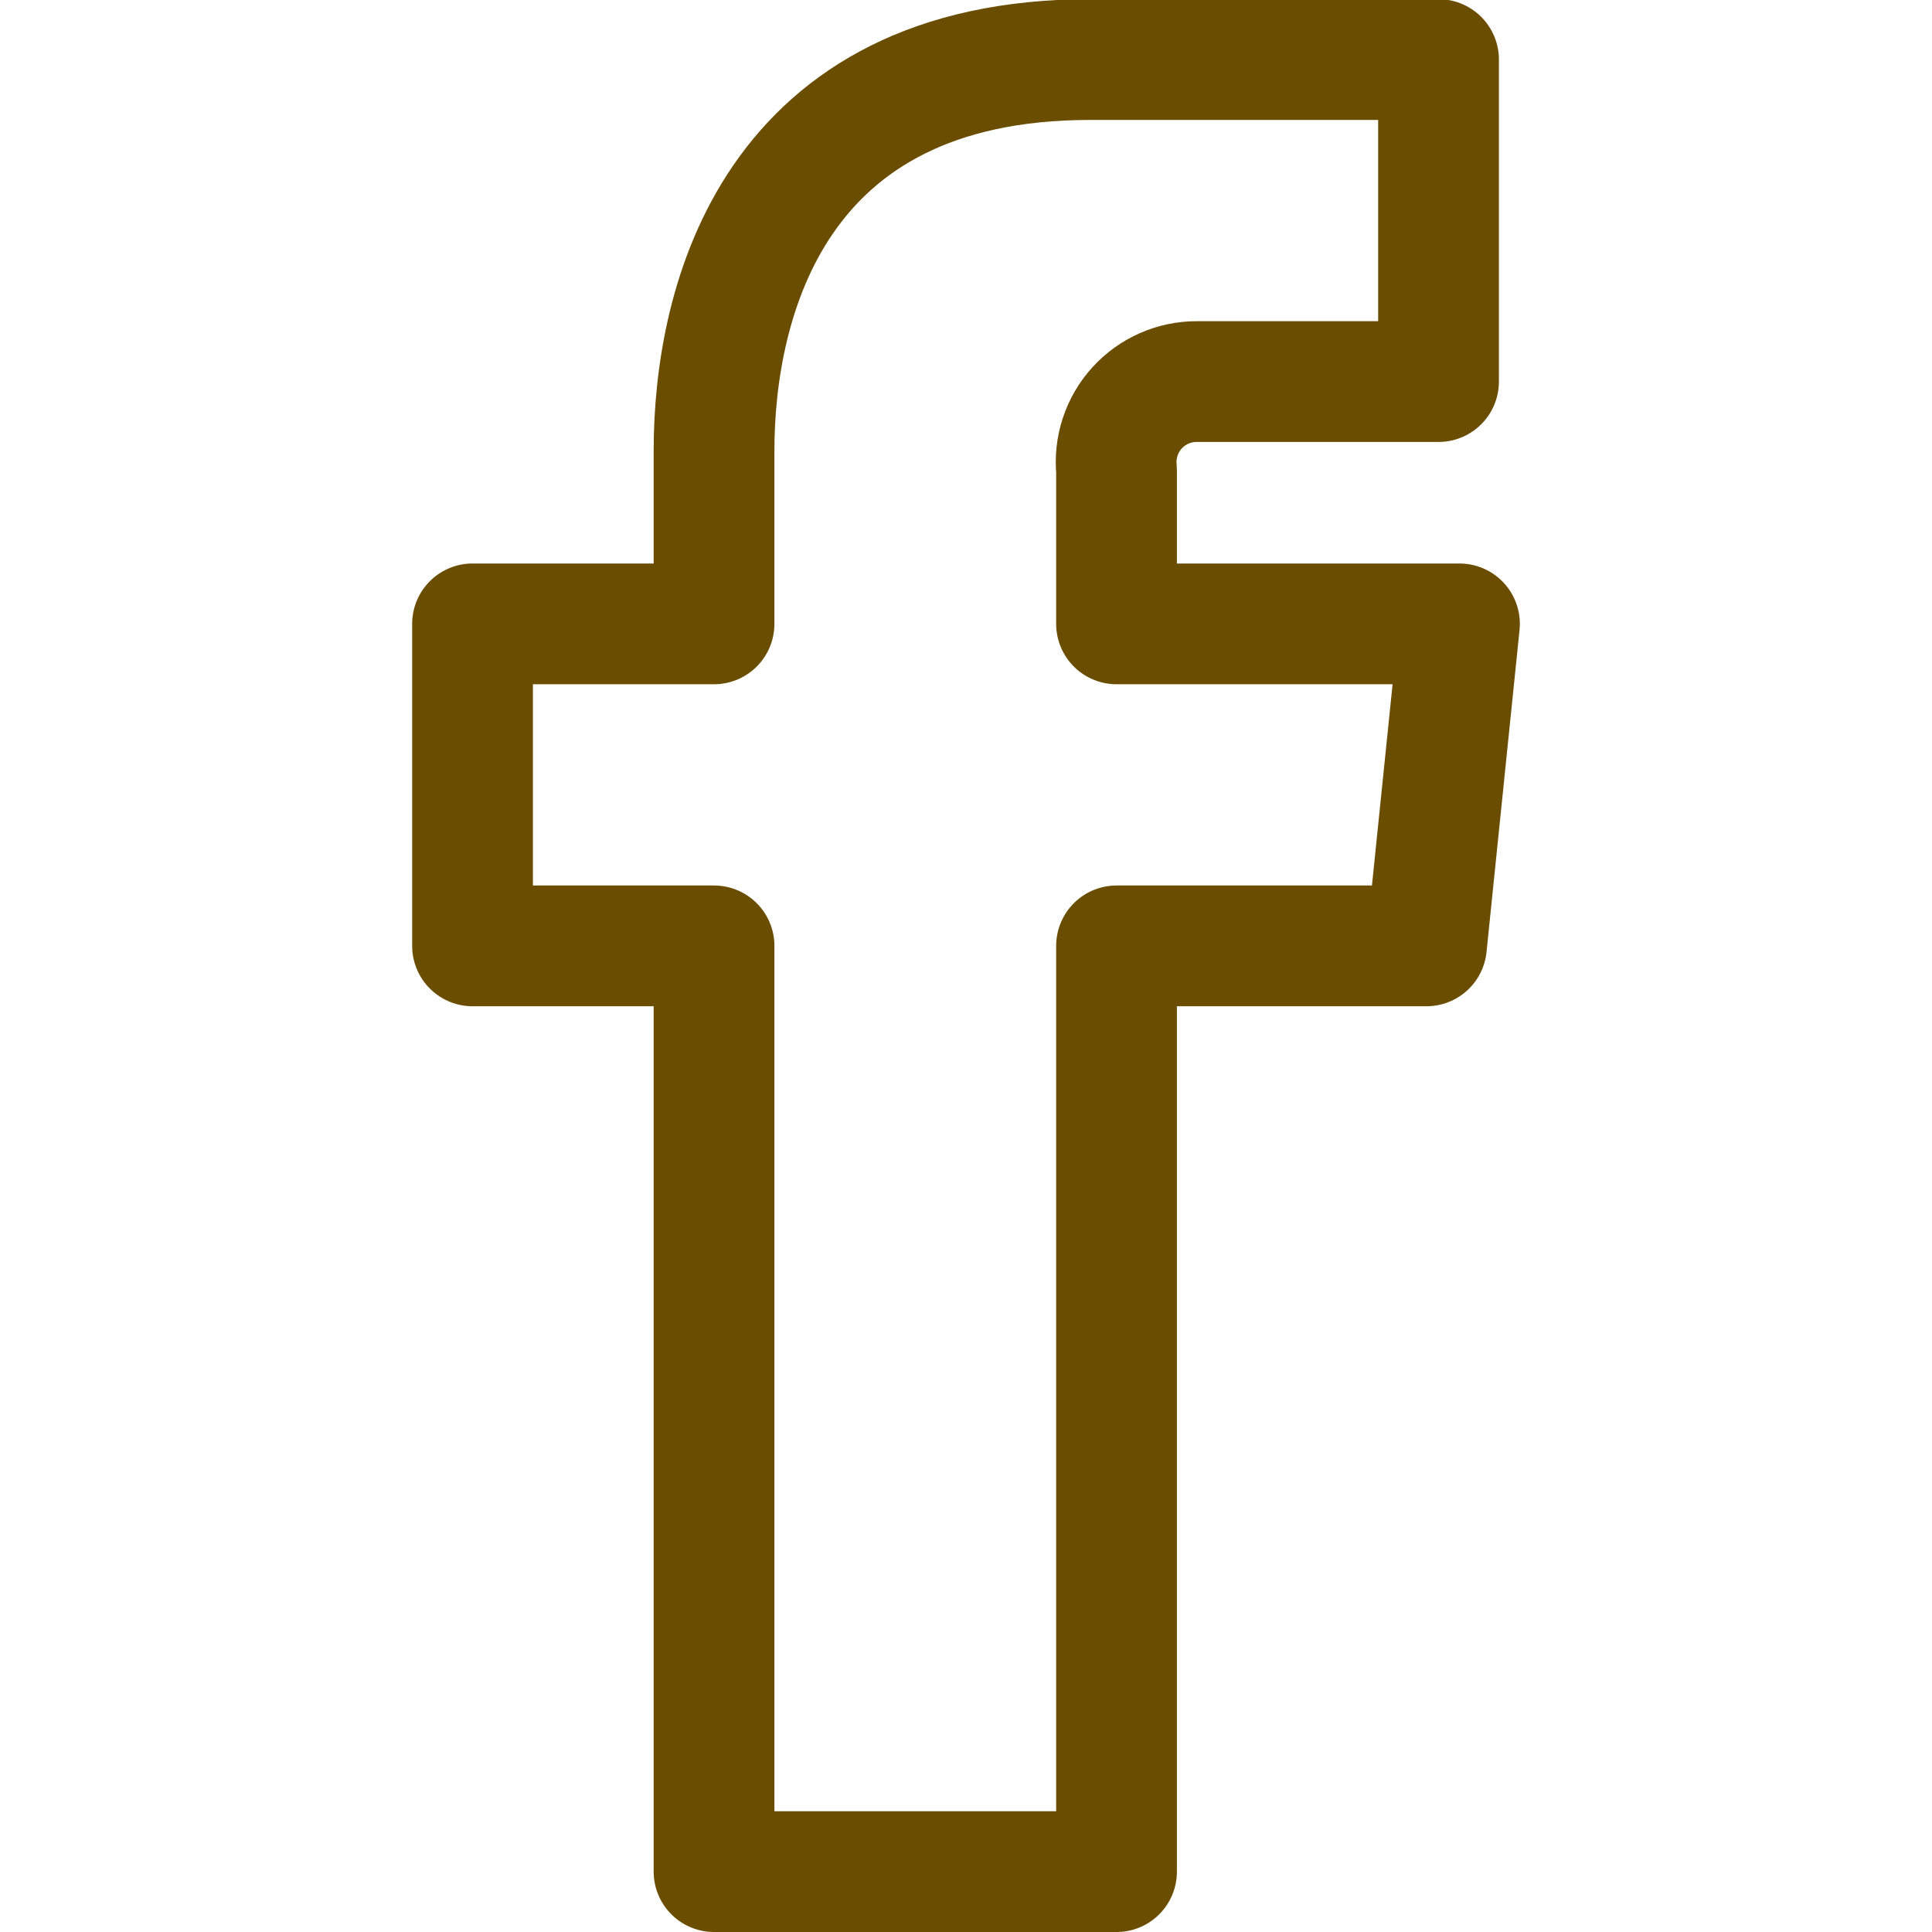
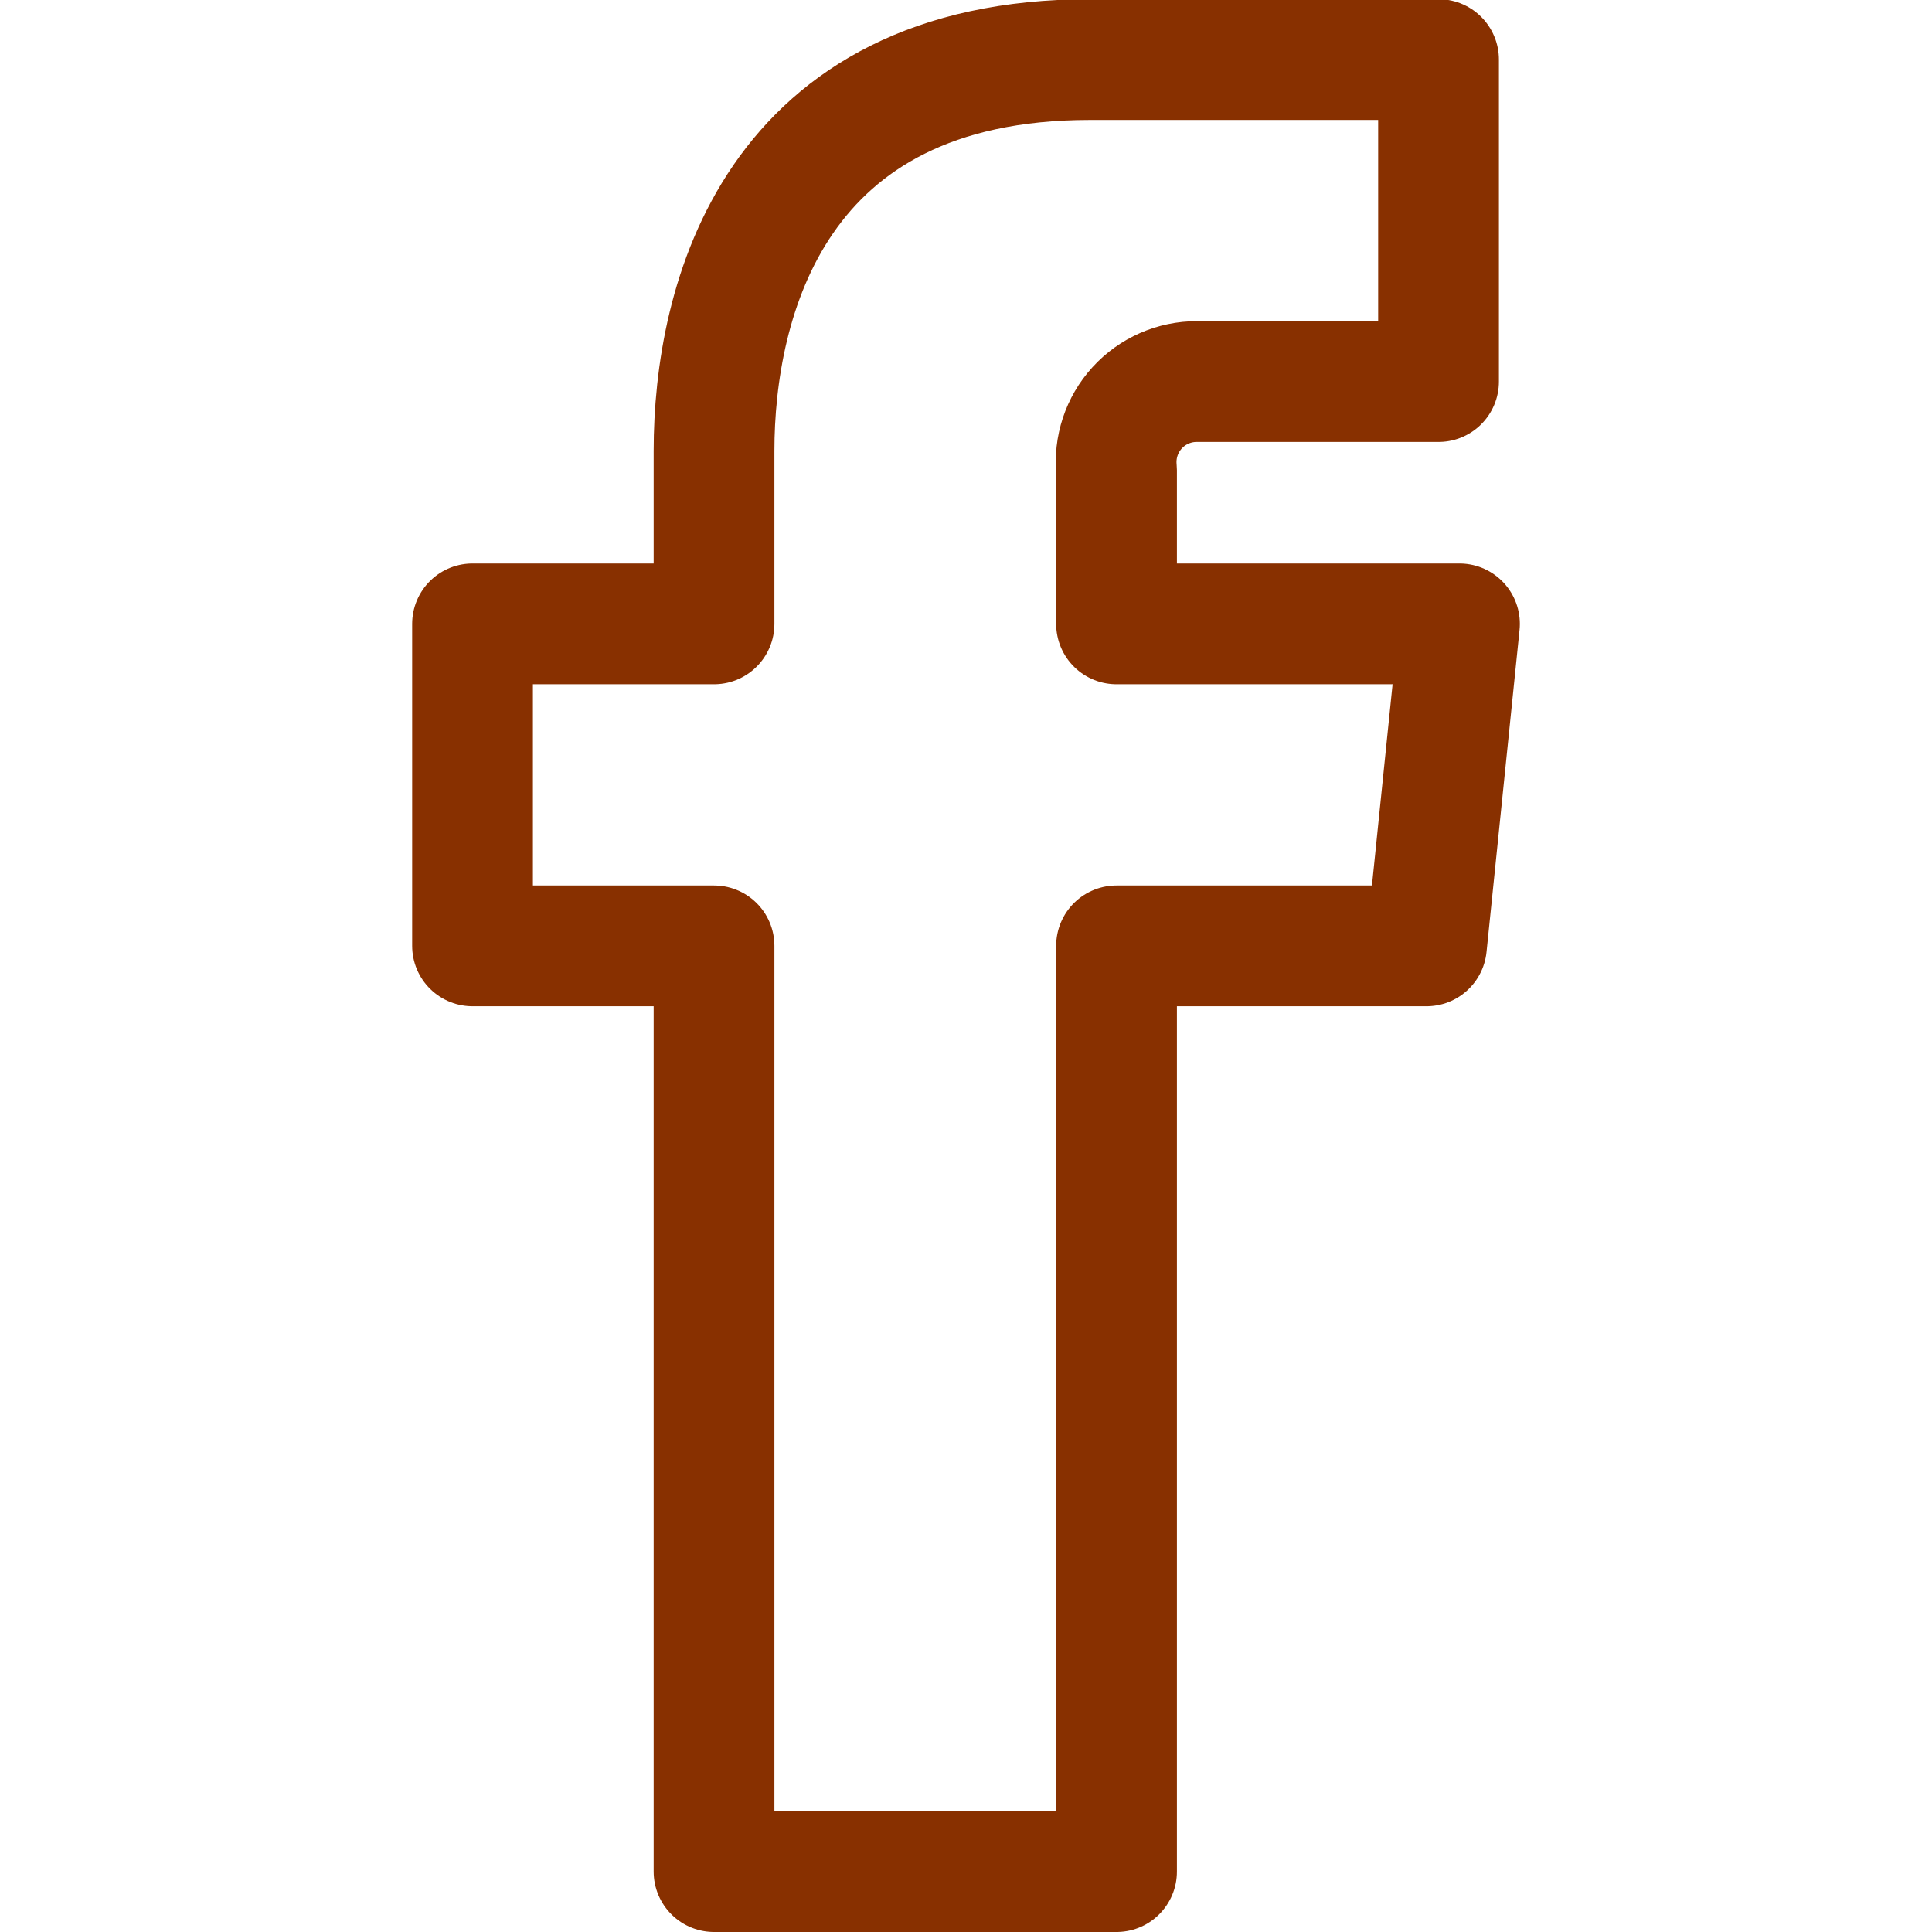
<svg xmlns="http://www.w3.org/2000/svg" viewBox="0 0 24 24" id="Facebook-Logo--Streamline-Ultimate.svg">
-   <path d="M18.13 7.75h-4.26V5.84a1 1 0 0 1 1 -1.1h3v-4h-4.33c-3.93 0 -4.67 3 -4.67 4.86v2.15h-3v4h3v11.5h5v-11.5h3.85Z" fill="none" stroke="#6b4d00" stroke-linecap="round" stroke-linejoin="round" stroke-width="1.5" />
+   <path d="M18.13 7.75h-4.26V5.84a1 1 0 0 1 1 -1.1h3v-4h-4.33c-3.93 0 -4.67 3 -4.67 4.86v2.15h-3v4h3v11.5h5v-11.5h3.85Z" fill="none" stroke="#883000" stroke-linecap="round" stroke-linejoin="round" stroke-width="1.5" />
</svg>
